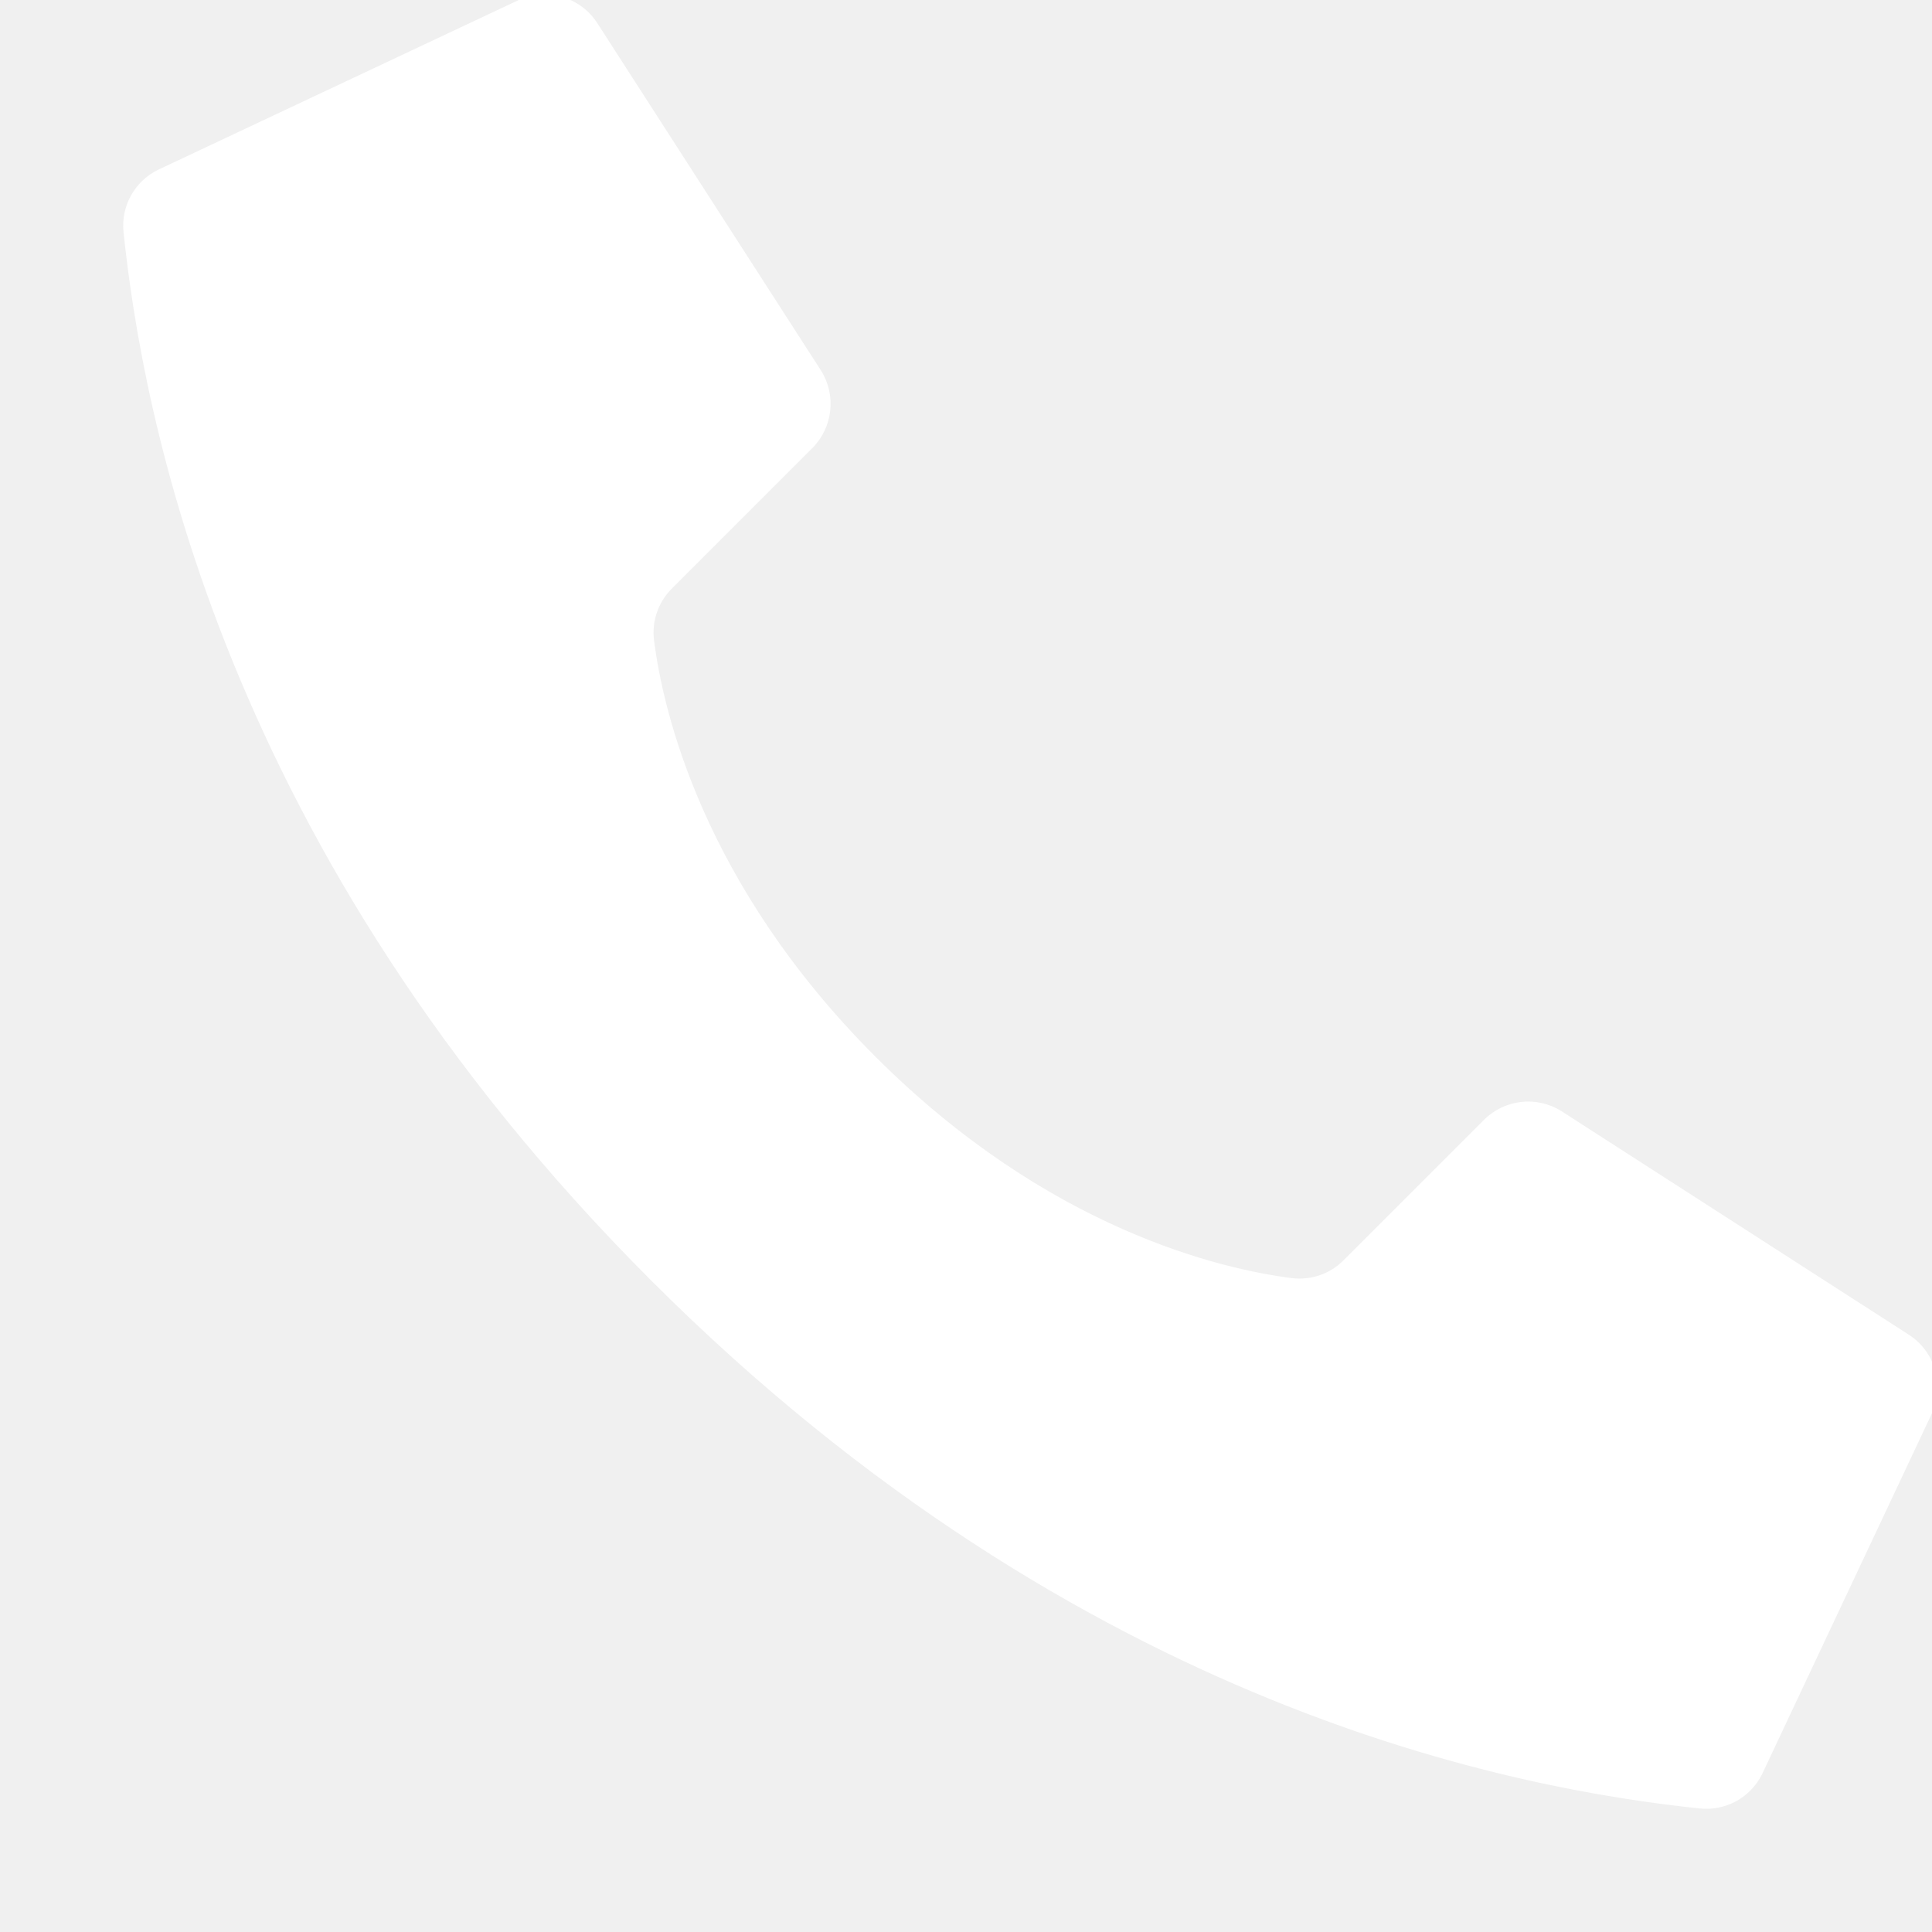
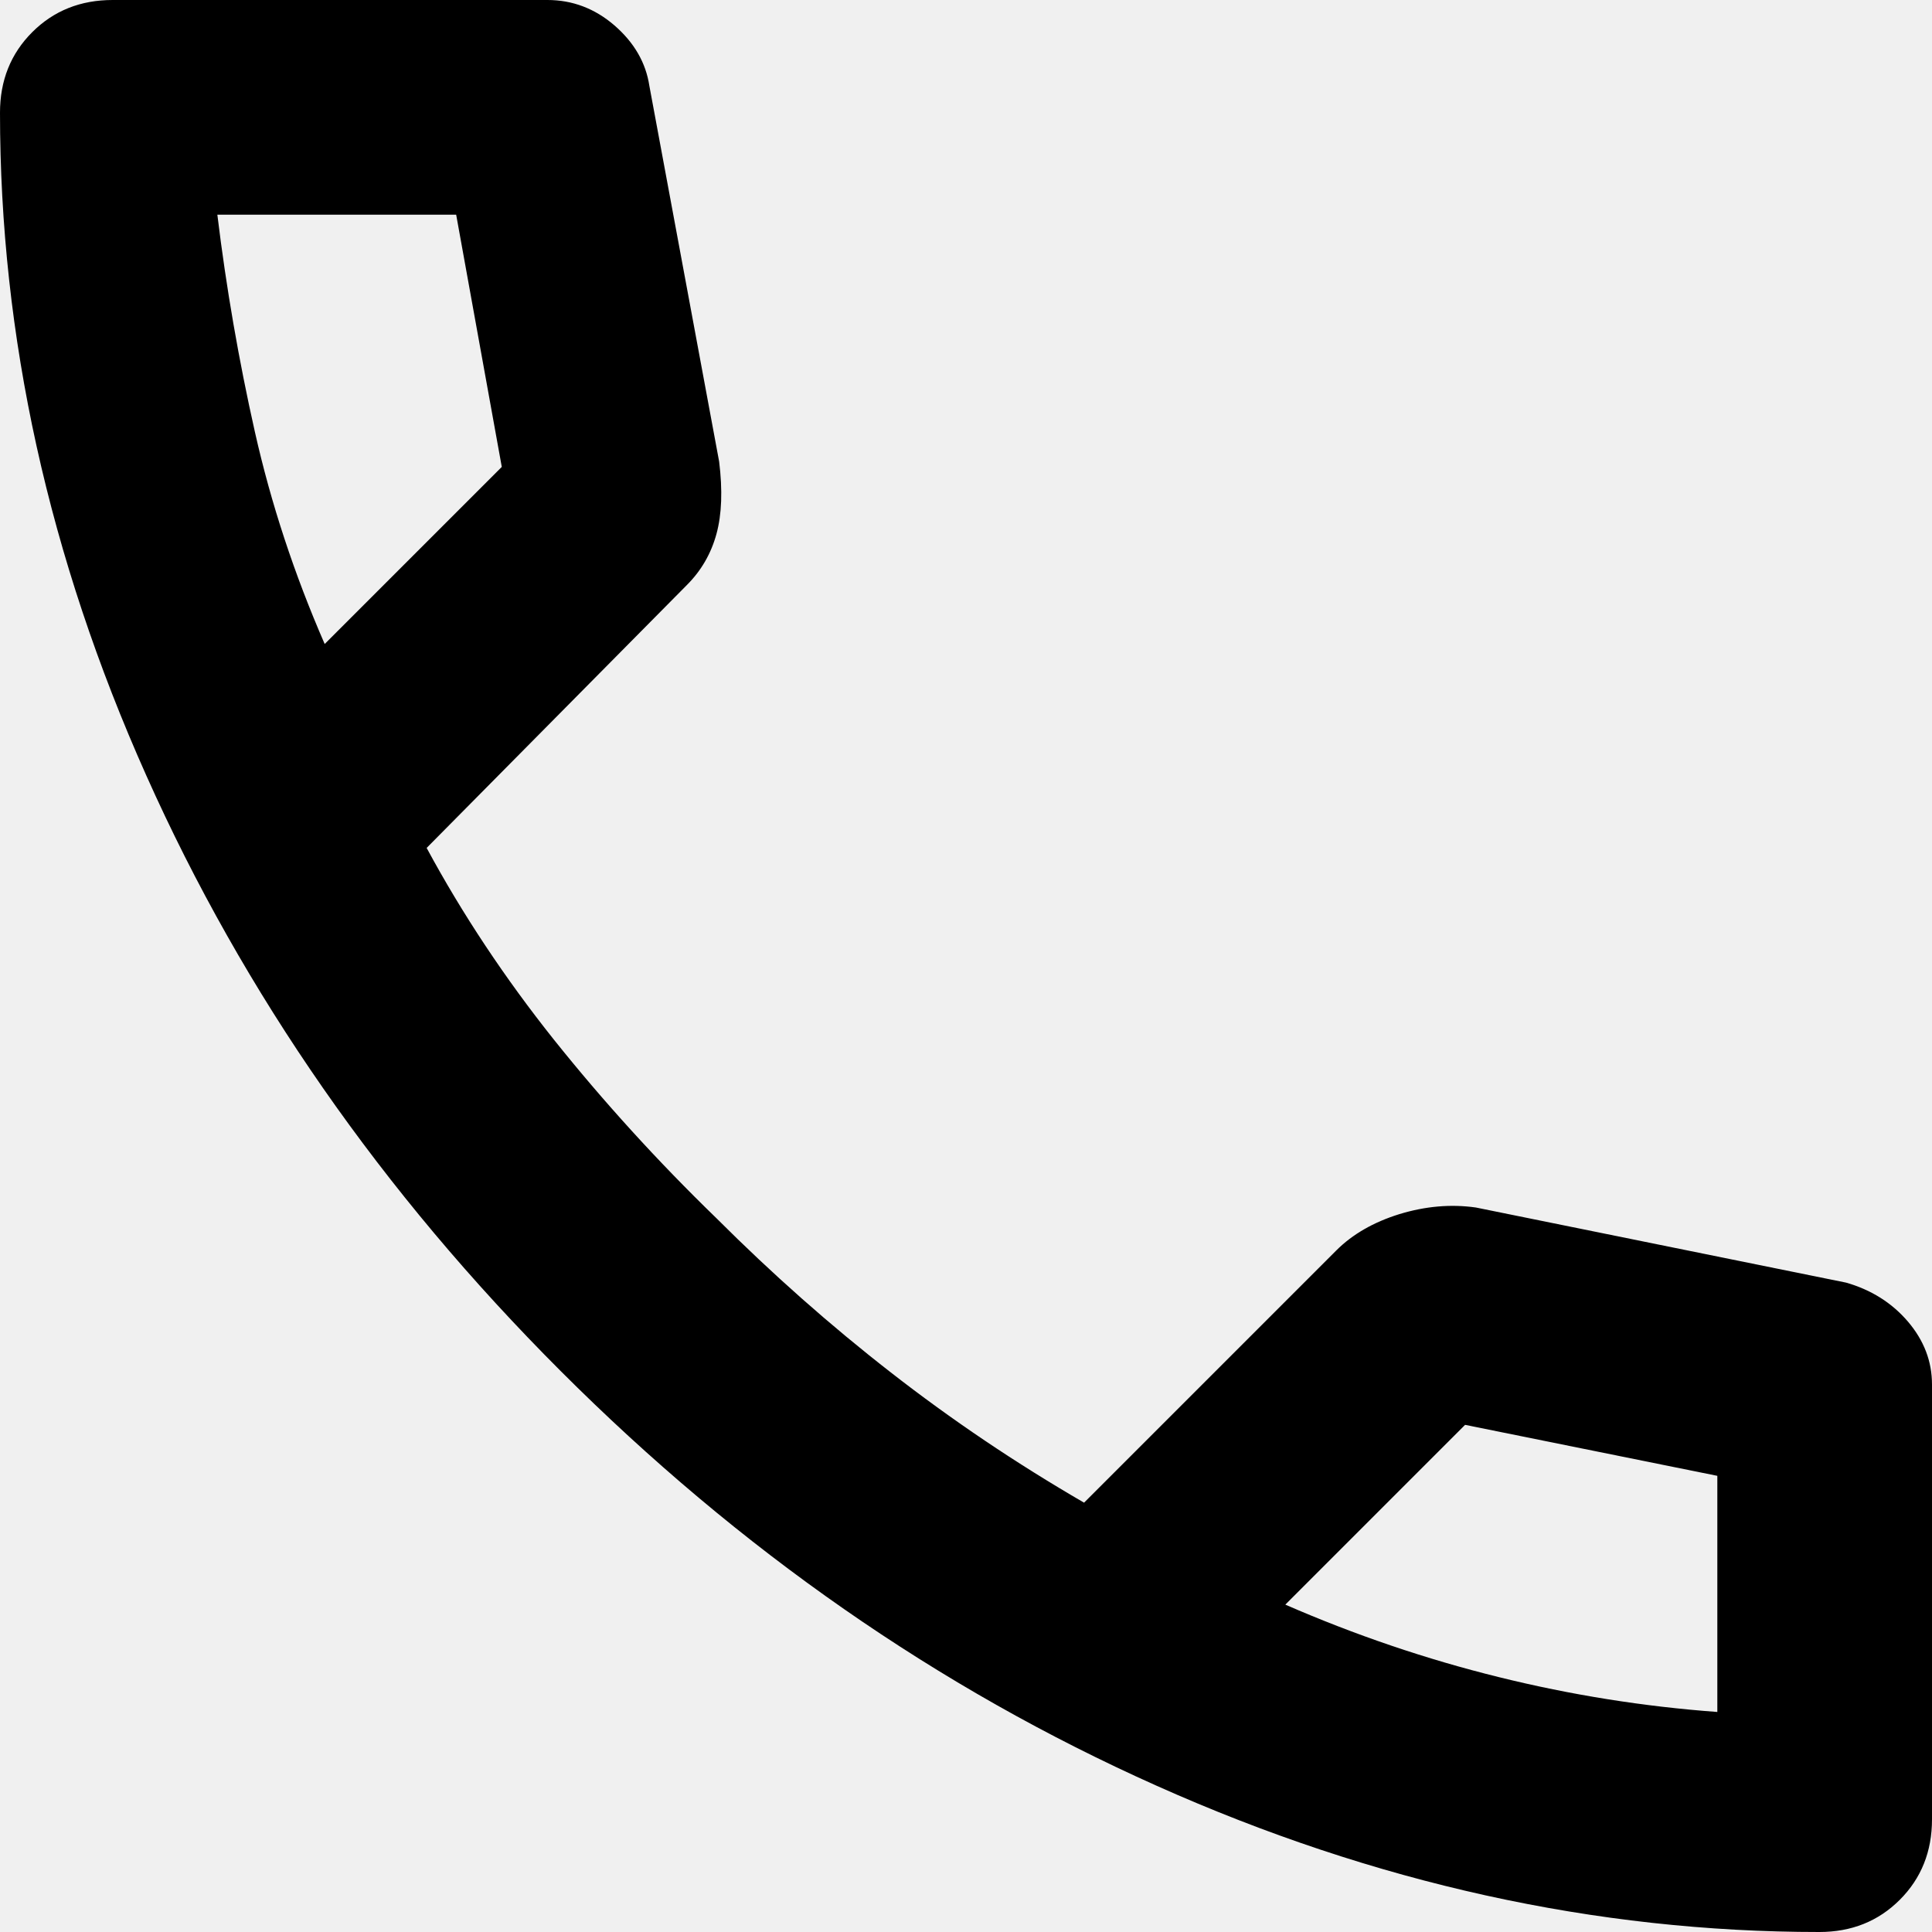
- <svg xmlns="http://www.w3.org/2000/svg" width="15px" height="15px" viewBox="0 0 15 15" version="1.1">
-   <g id="Tchat-06/2020" stroke="none" stroke-width="1" fill="none" fill-rule="evenodd">
-     <g id="Tchat-S25" transform="translate(-1019, -661)" fill="#FFFFFF" fill-rule="nonzero">
-       <g id="Group-20" transform="translate(799, 320)">
-         <g id="Group-6">
-           <g id="Group-16" transform="translate(98, 330)">
-             <g id="Group-14" transform="translate(112, 0)">
-               <g id="Group-13">
-                 <path d="M16.797,19.204 C15.451,17.858 15.147,16.512 15.078,15.973 C15.059,15.824 15.11,15.675 15.217,15.569 L16.306,14.48 C16.466,14.32 16.495,14.07 16.375,13.878 L14.641,11.185 C14.508,10.973 14.235,10.896 14.011,11.008 L11.226,12.319 C11.045,12.408 10.938,12.601 10.959,12.802 C11.105,14.188 11.709,17.595 15.057,20.943 C18.405,24.291 21.811,24.895 23.198,25.041 C23.399,25.062 23.592,24.955 23.681,24.774 L24.992,21.989 C25.104,21.766 25.028,21.494 24.816,21.36 L22.123,19.627 C21.931,19.506 21.681,19.535 21.521,19.695 L20.432,20.784 C20.327,20.891 20.177,20.942 20.028,20.923 C19.489,20.854 18.143,20.55 16.797,19.204 Z" id="Shape" />
-               </g>
-             </g>
-           </g>
-         </g>
-       </g>
-     </g>
-   </g>
+ <svg xmlns="http://www.w3.org/2000/svg" viewBox="0 0 18 18" fill="none">
+   <path d="M16.95 18C14.867 18 12.808 17.546 10.775 16.637C8.742 15.729 6.892 14.442 5.225 12.775C3.558 11.108 2.271 9.258 1.363 7.225C0.454 5.192 0 3.133 0 1.05C0 0.75 0.1 0.5 0.3 0.3C0.5 0.1 0.75 0 1.05 0H5.1C5.333 0 5.542 0.079 5.725 0.237C5.908 0.396 6.017 0.583 6.05 0.8L6.7 4.3C6.733 4.567 6.725 4.792 6.675 4.975C6.625 5.158 6.533 5.317 6.4 5.45L3.975 7.9C4.308 8.517 4.704 9.113 5.162 9.688C5.621 10.262 6.125 10.817 6.675 11.35C7.192 11.867 7.733 12.346 8.3 12.787C8.867 13.229 9.467 13.633 10.1 14L12.45 11.65C12.6 11.5 12.796 11.387 13.037 11.312C13.279 11.238 13.517 11.217 13.75 11.25L17.2 11.95C17.433 12.017 17.625 12.137 17.775 12.312C17.925 12.488 18 12.683 18 12.9V16.95C18 17.25 17.9 17.5 17.7 17.7C17.5 17.9 17.25 18 16.95 18ZM3.025 6L4.675 4.35L4.25 2H2.025C2.108 2.683 2.225 3.358 2.375 4.025C2.525 4.692 2.742 5.35 3.025 6ZM11.975 14.95C12.625 15.233 13.287 15.458 13.963 15.625C14.637 15.792 15.317 15.9 16 15.95V13.75L13.65 13.275L11.975 14.95Z" fill="currentColor" />
</svg>
